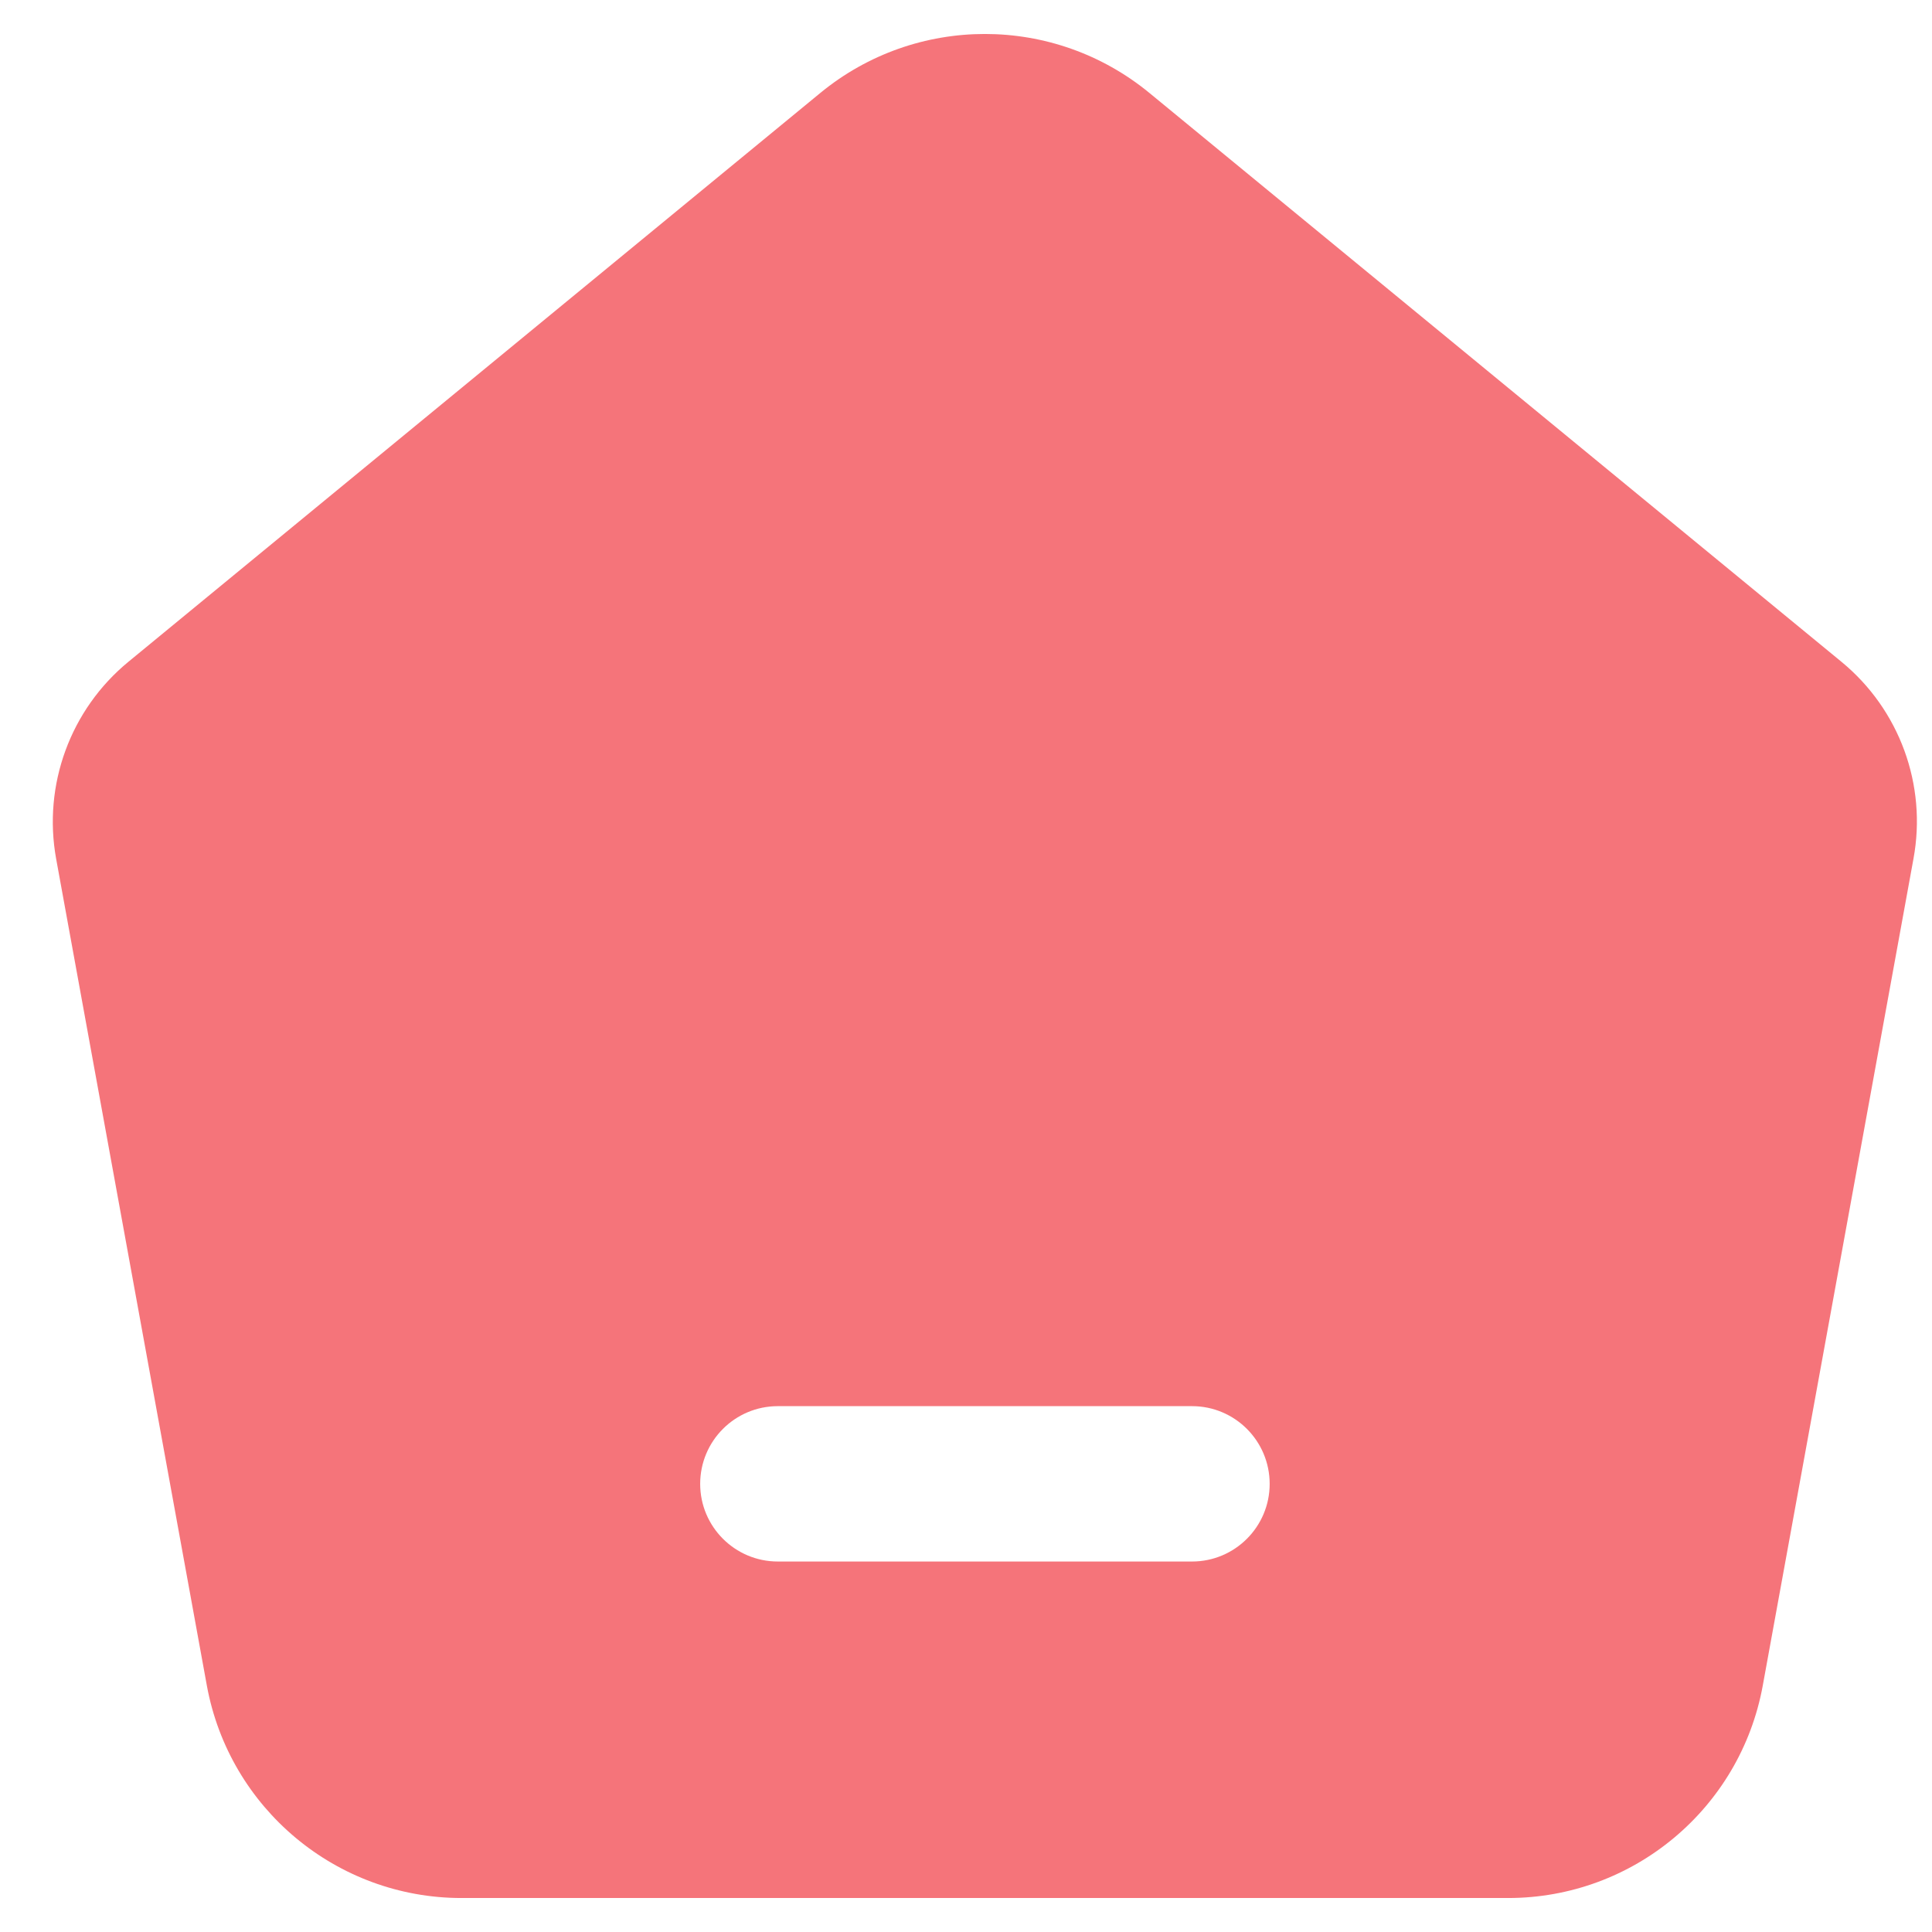
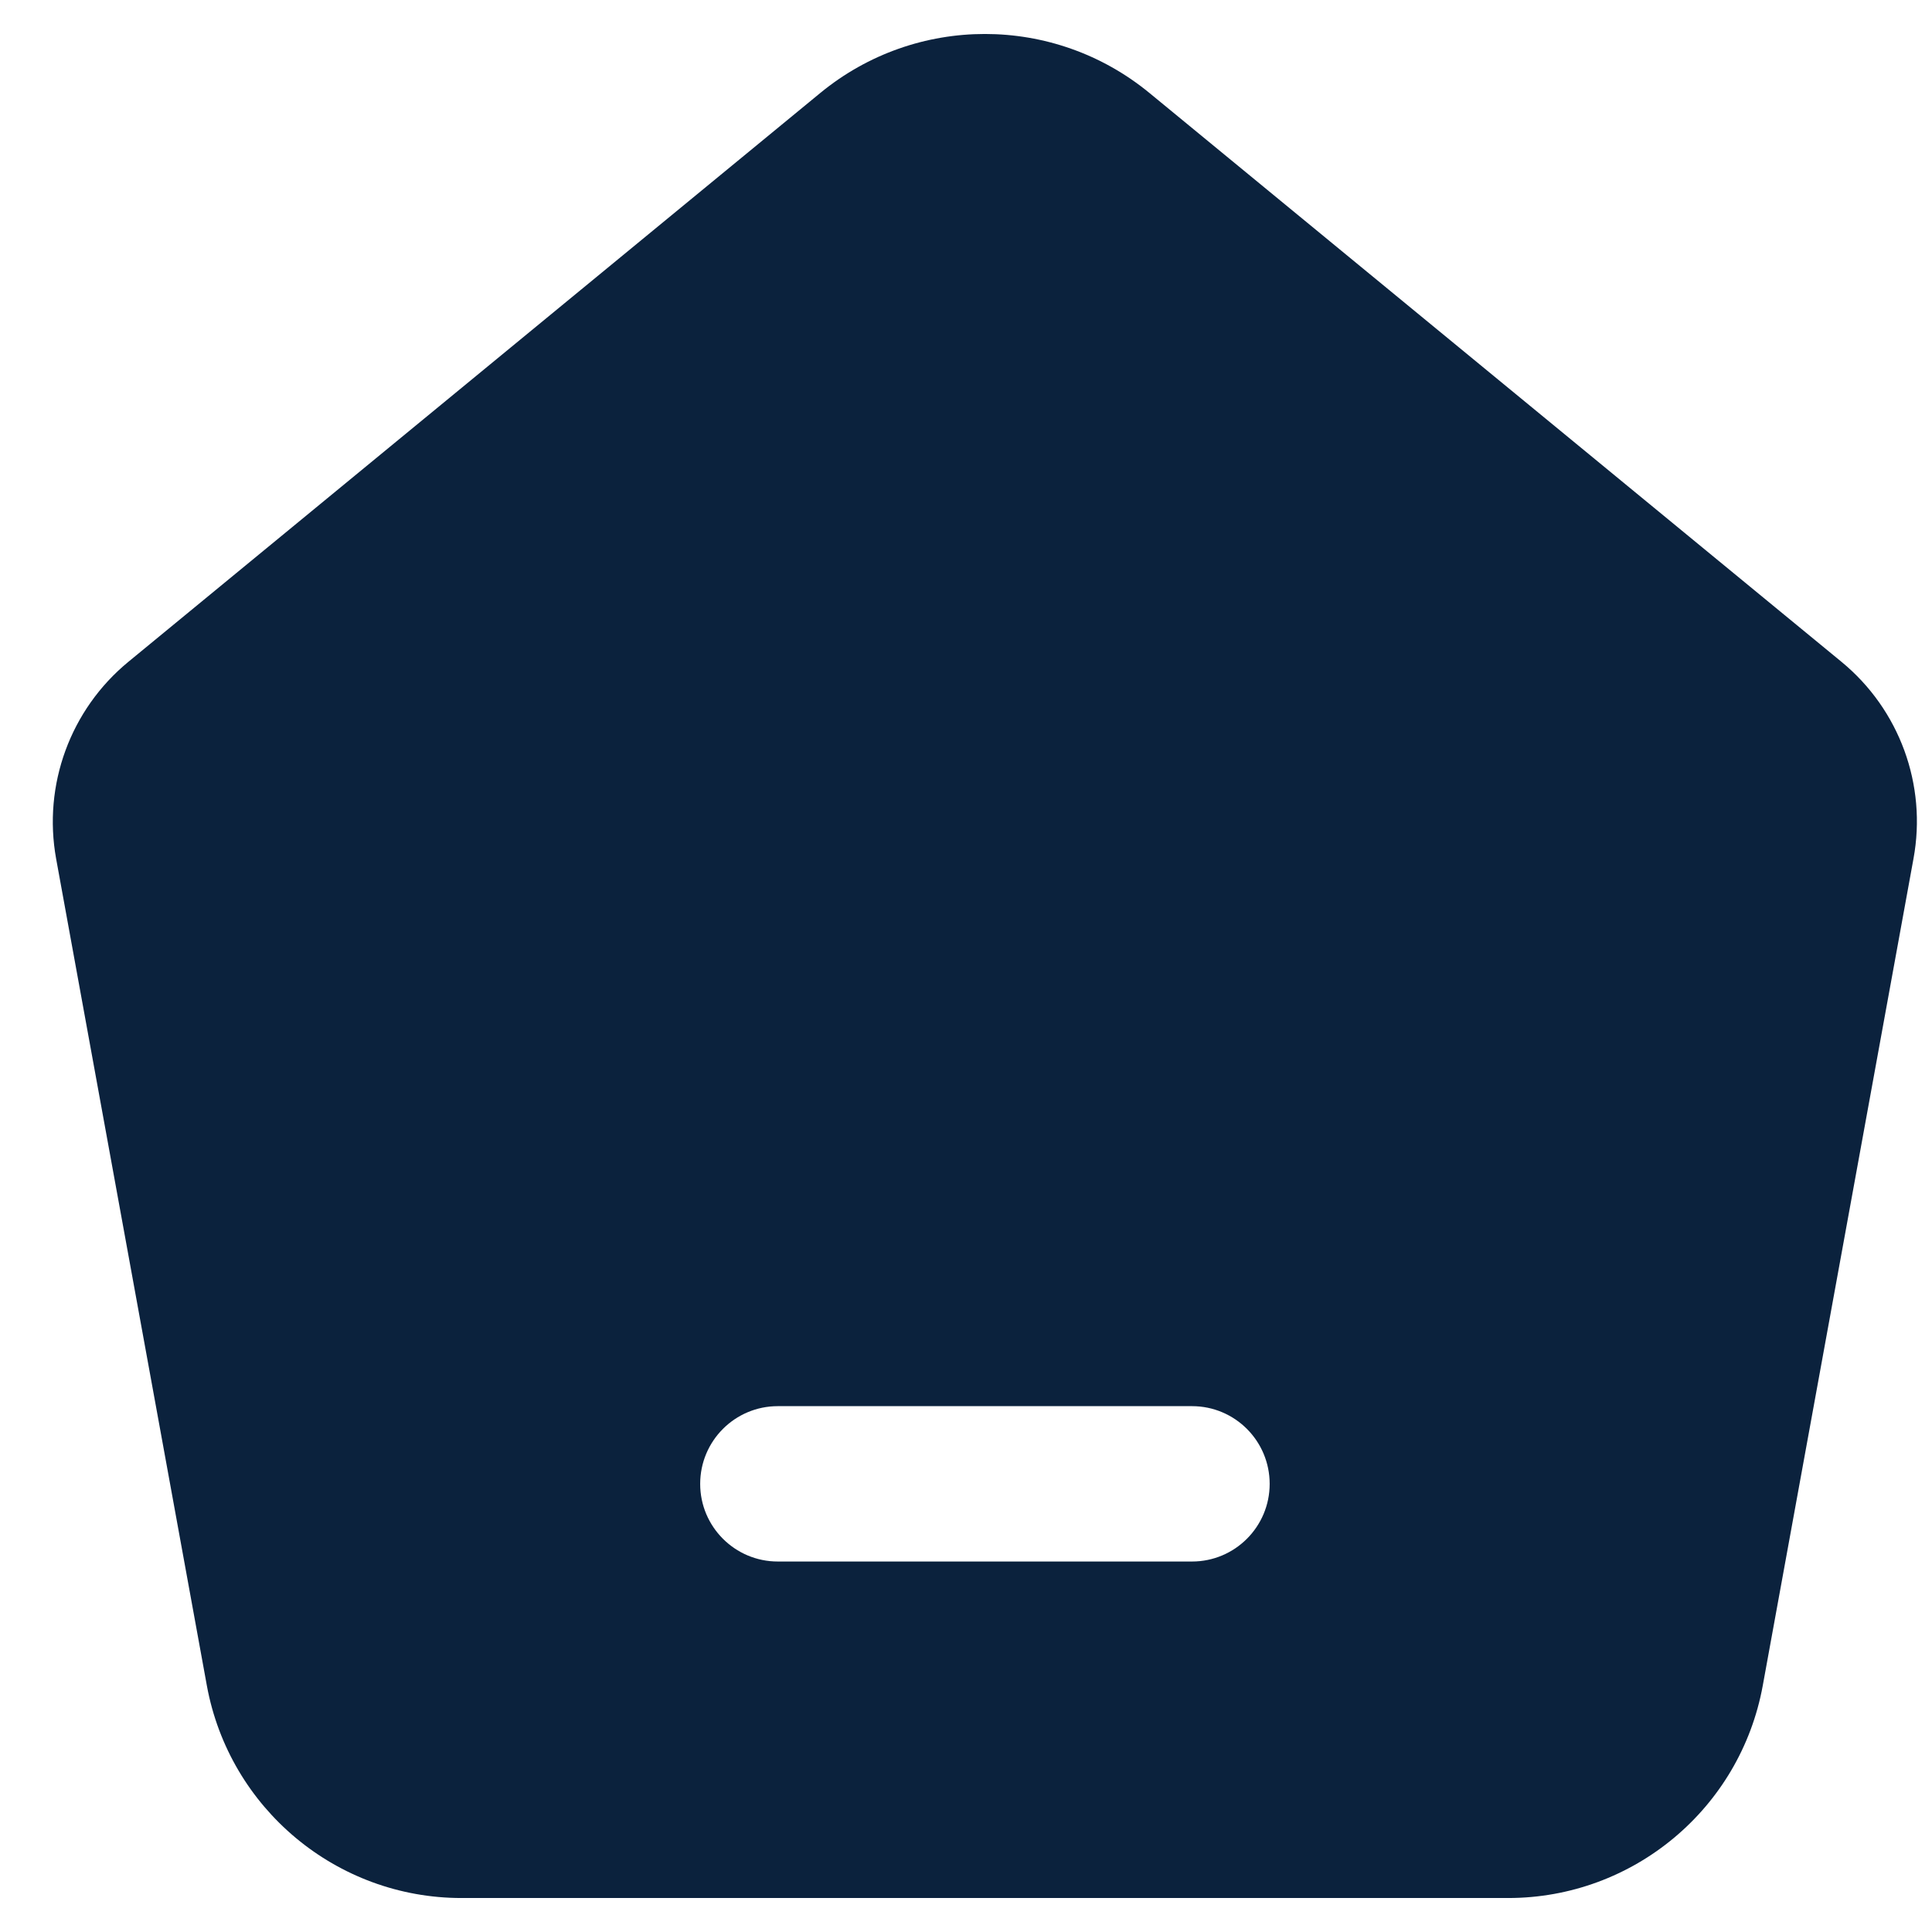
<svg xmlns="http://www.w3.org/2000/svg" width="17" height="17" viewBox="0 0 17 17" fill="none">
-   <path fill-rule="evenodd" clip-rule="evenodd" d="M16.203 5.823L10.114 0.818C9.272 0.126 8.06 0.126 7.218 0.818L1.13 5.823C0.619 6.243 0.376 6.907 0.494 7.557L1.82 14.831C2.018 15.913 2.961 16.701 4.061 16.701H13.27C14.371 16.701 15.314 15.913 15.511 14.831L16.837 7.556C16.957 6.907 16.714 6.243 16.203 5.823ZM10.489 13.74H6.844C6.467 13.74 6.161 13.434 6.161 13.057C6.161 12.679 6.467 12.373 6.844 12.373H10.489C10.866 12.373 11.172 12.679 11.172 13.057C11.172 13.434 10.866 13.74 10.489 13.74Z" fill="#F5747A" />
+   <path fill-rule="evenodd" clip-rule="evenodd" d="M16.203 5.823L10.114 0.818C9.272 0.126 8.06 0.126 7.218 0.818L1.13 5.823C0.619 6.243 0.376 6.907 0.494 7.557L1.82 14.831C2.018 15.913 2.961 16.701 4.061 16.701H13.27C14.371 16.701 15.314 15.913 15.511 14.831L16.837 7.556C16.957 6.907 16.714 6.243 16.203 5.823ZM10.489 13.74H6.844C6.467 13.74 6.161 13.434 6.161 13.057C6.161 12.679 6.467 12.373 6.844 12.373H10.489C10.866 12.373 11.172 12.679 11.172 13.057C11.172 13.434 10.866 13.74 10.489 13.74Z" fill="#0B223D" />
</svg>
